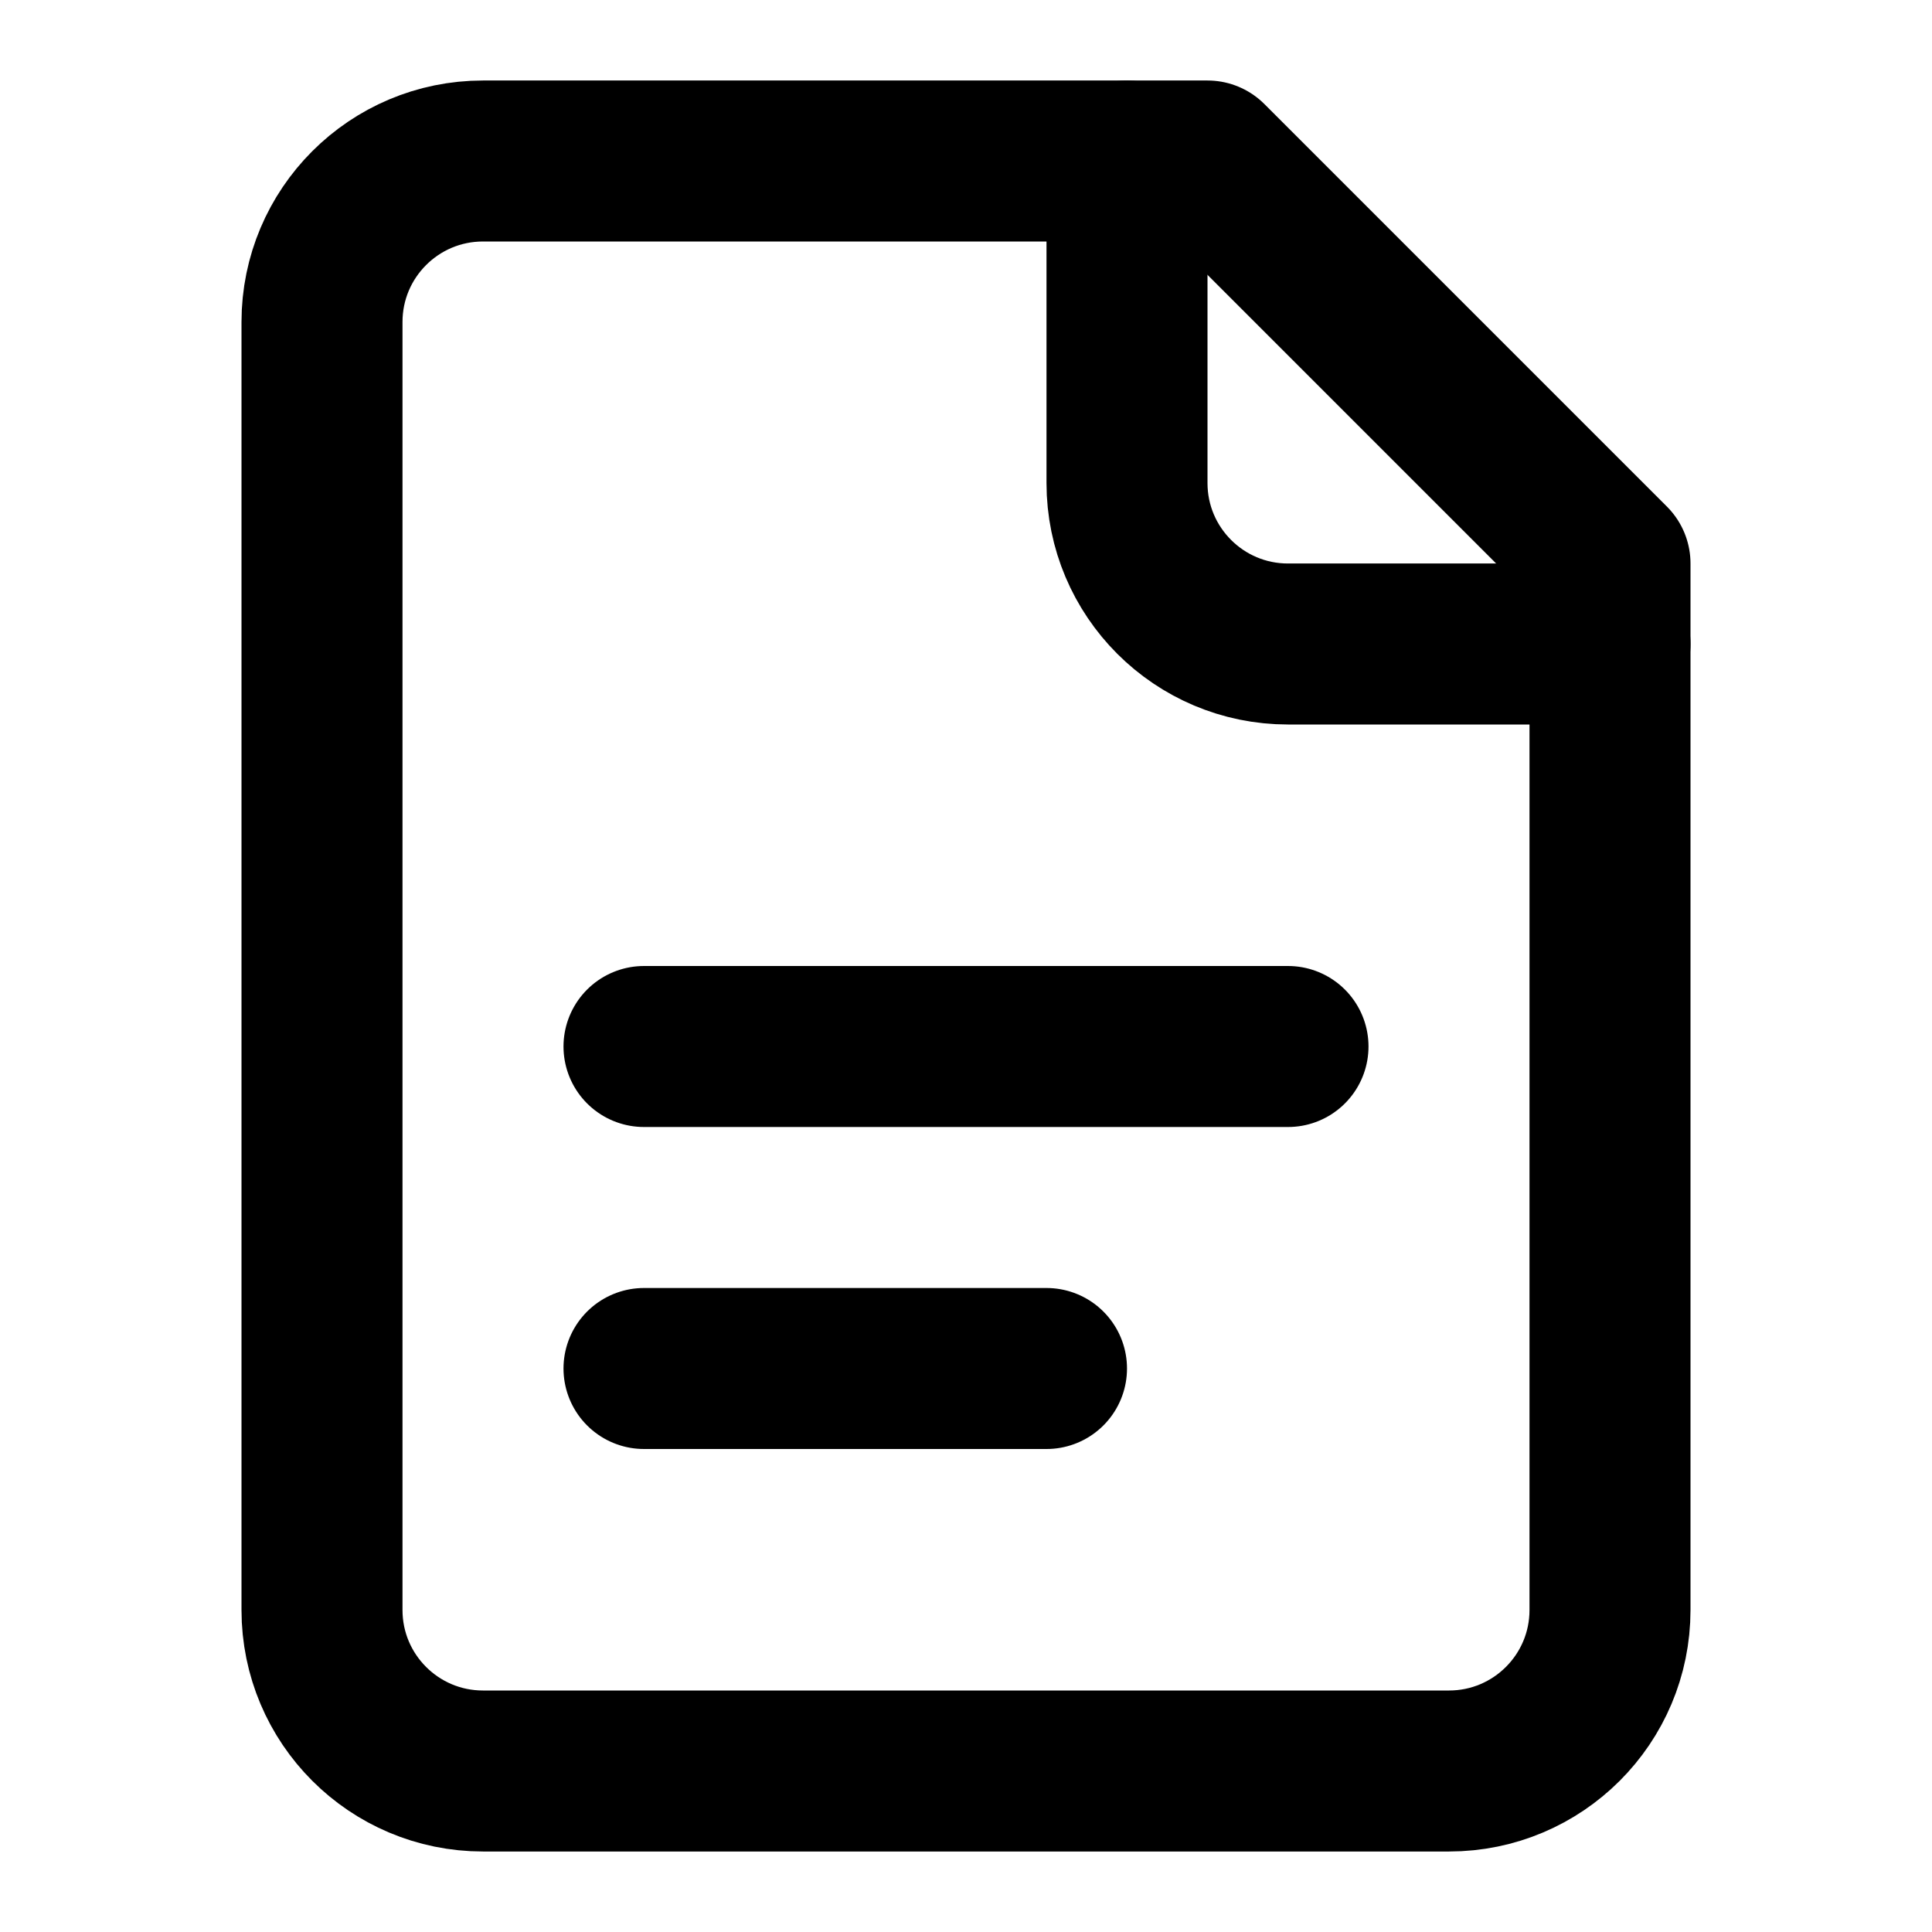
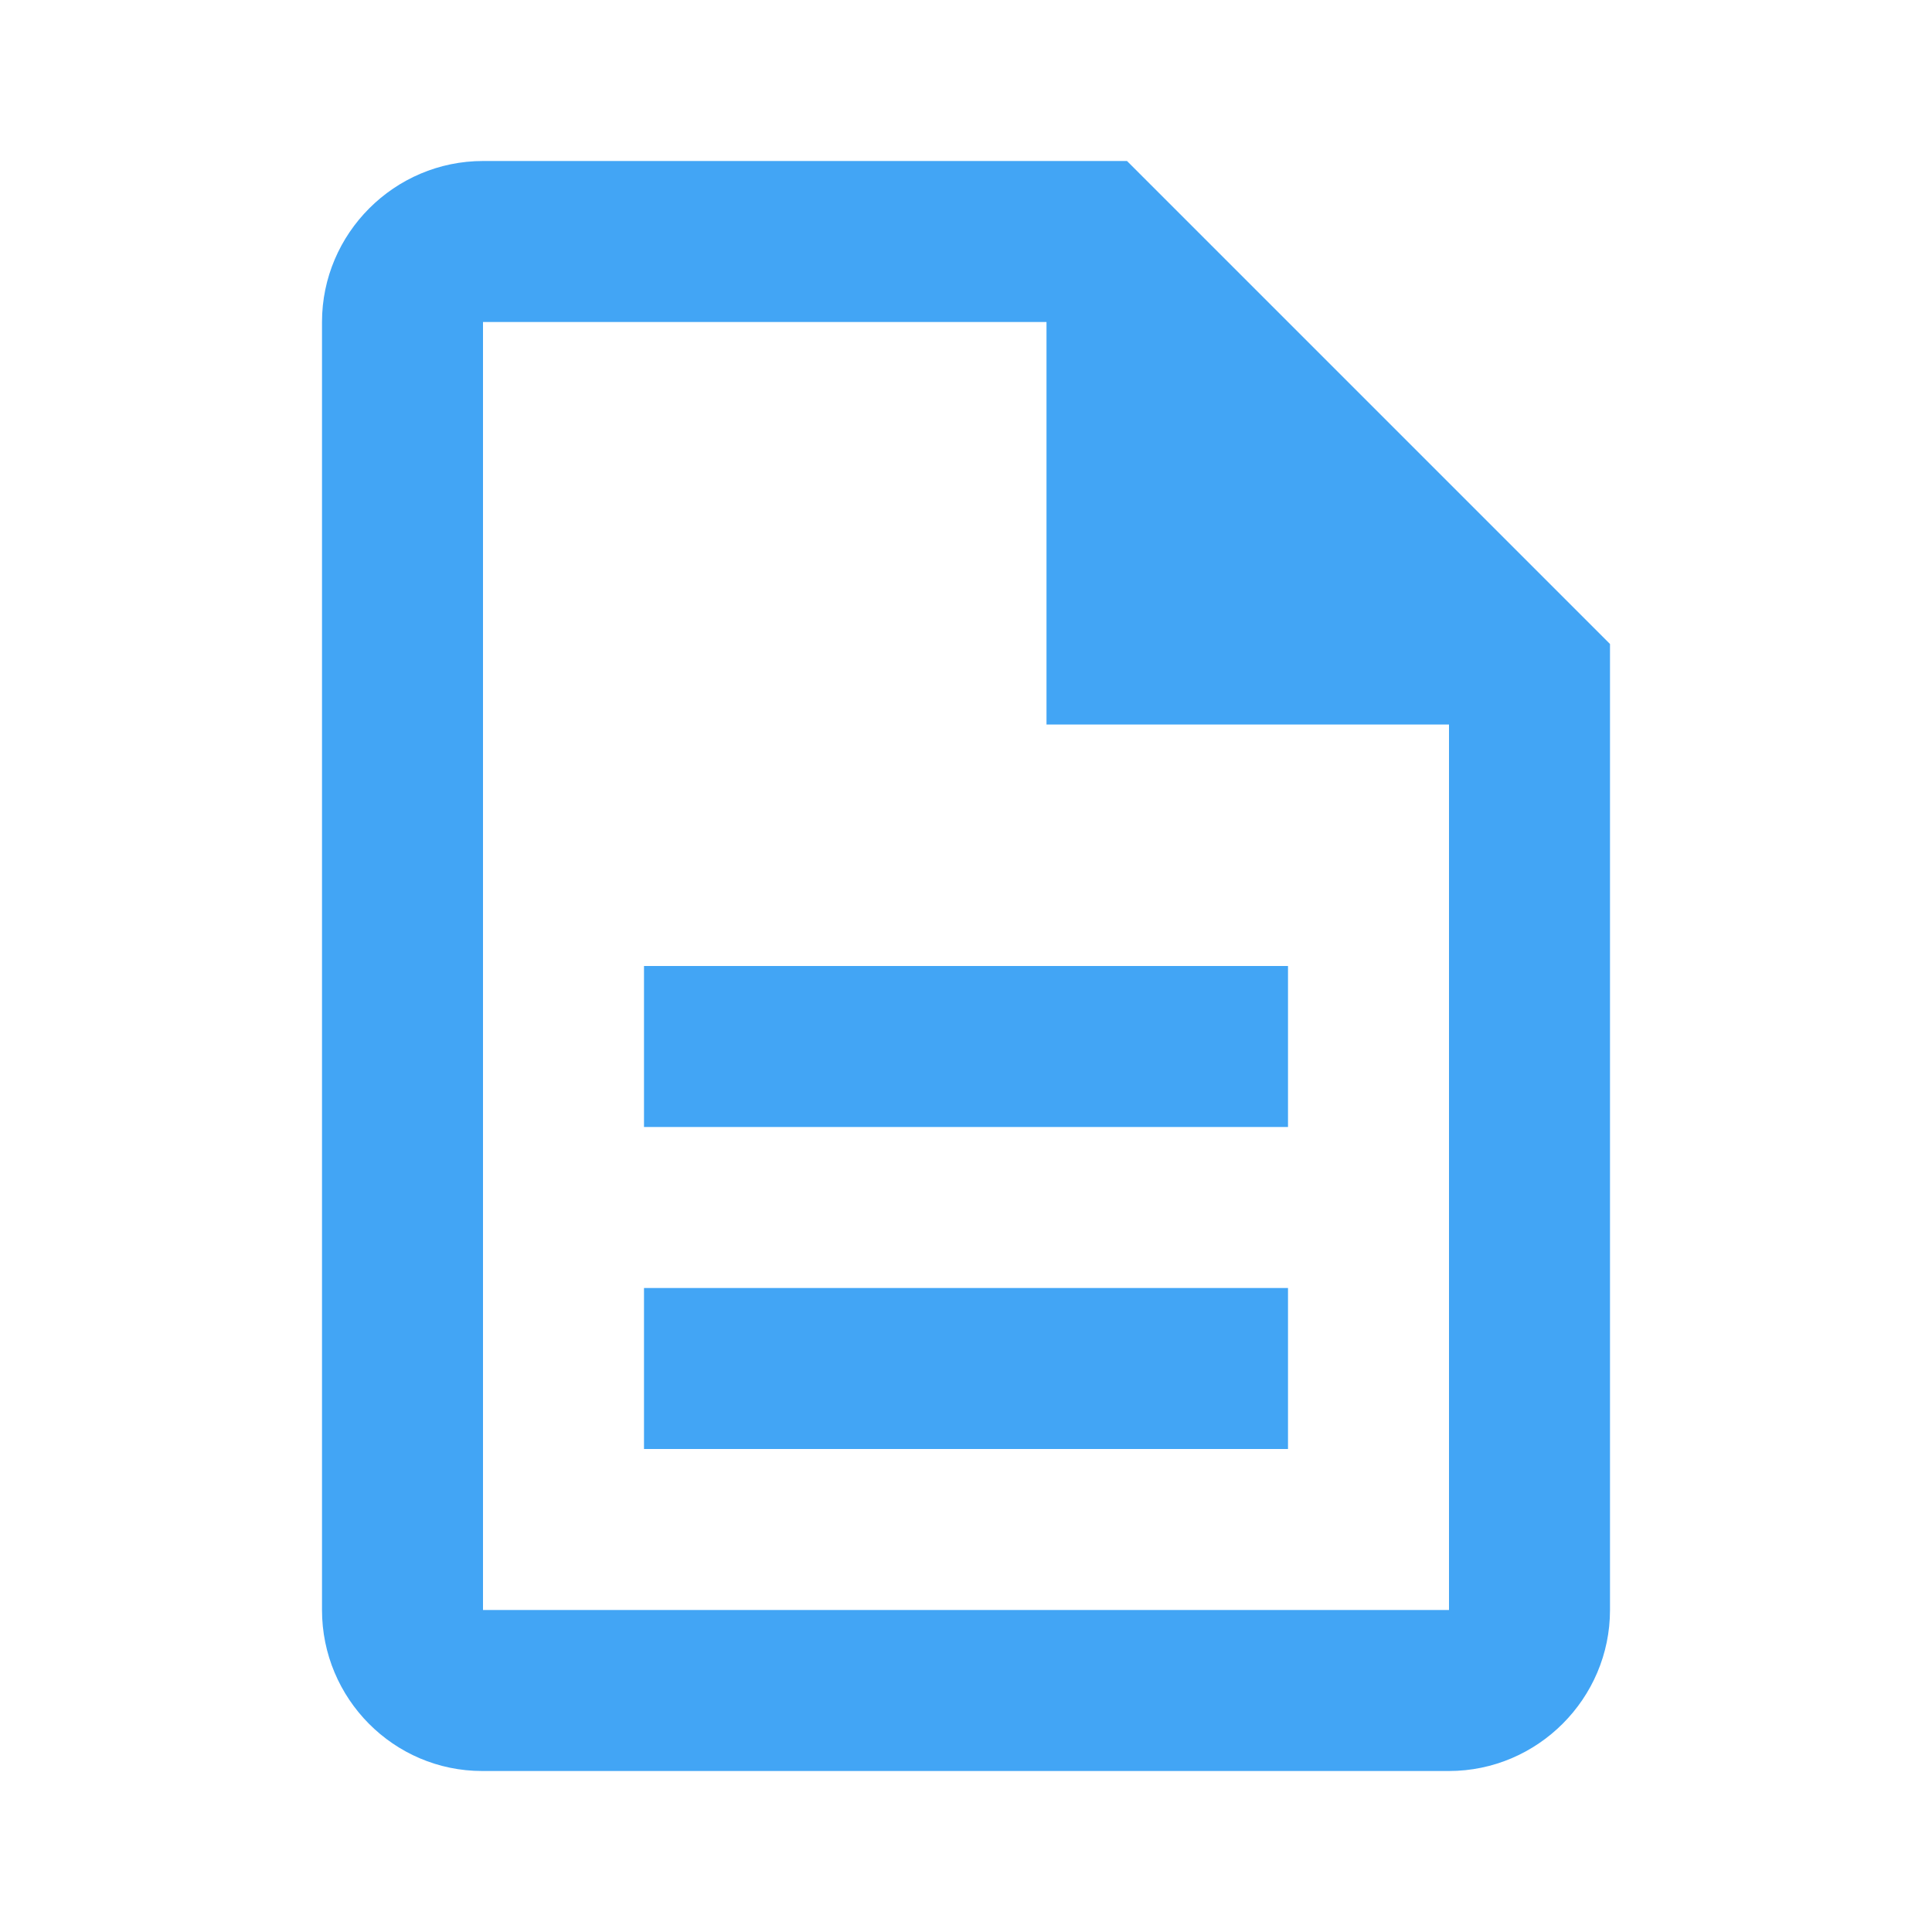
- <svg xmlns="http://www.w3.org/2000/svg" width="24" height="24" viewBox="0 0 24 24" fill="none" stroke="currentColor" stroke-width="2" stroke-linecap="round" stroke-linejoin="round">
-   <path d="M15 2H6a2 2 0 0 0-2 2v16a2 2 0 0 0 2 2h12a2 2 0 0 0 2-2V7Z" />
-   <path d="M14 2v4a2 2 0 0 0 2 2h4" />
-   <path d="M8 13h8M8 17h5" />
+ <svg xmlns="http://www.w3.org/2000/svg" fill="none" viewBox="0 0 24 24">
+   <path d="M0 0h24v24H0z" />
+   <path fill="#42a5f5" d="M8 16h8v2H8zm0-4h8v2H8zm6-10H6c-1.1 0-2 .9-2 2v16c0 1.1.89 2 1.99 2H18c1.1 0 2-.9 2-2V8zm4 18H6V4h7v5h5z" />
</svg>
